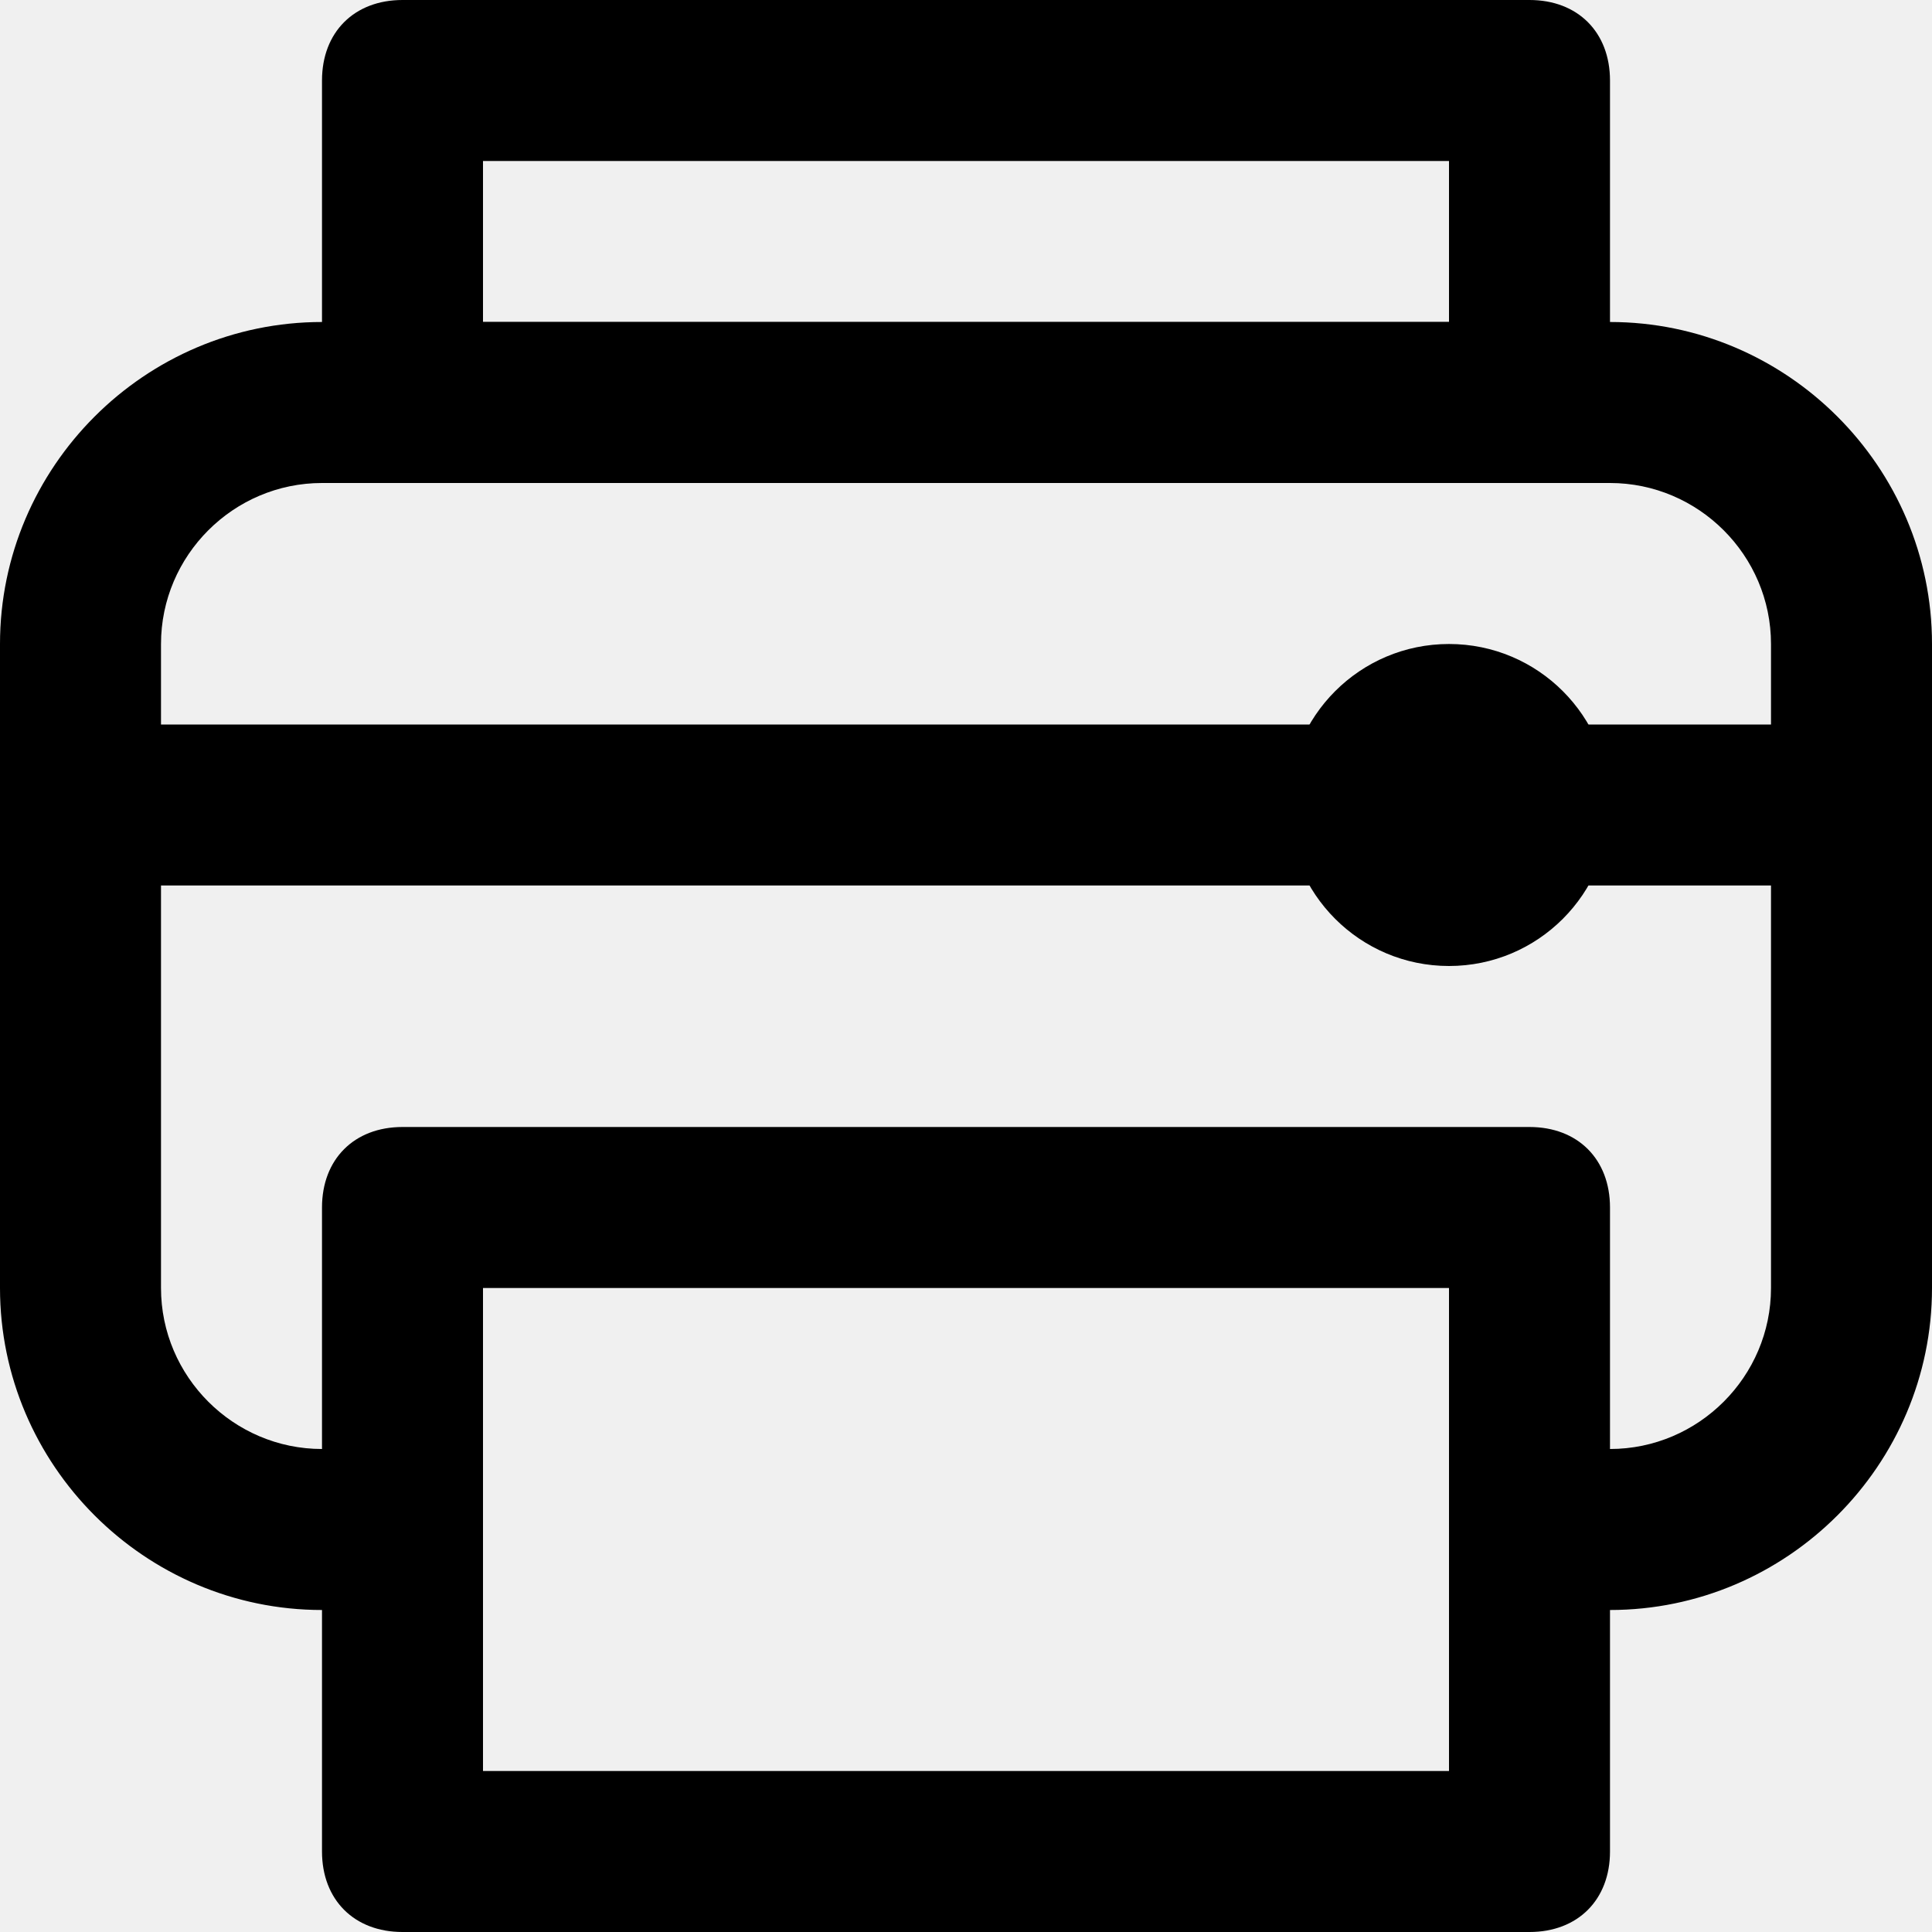
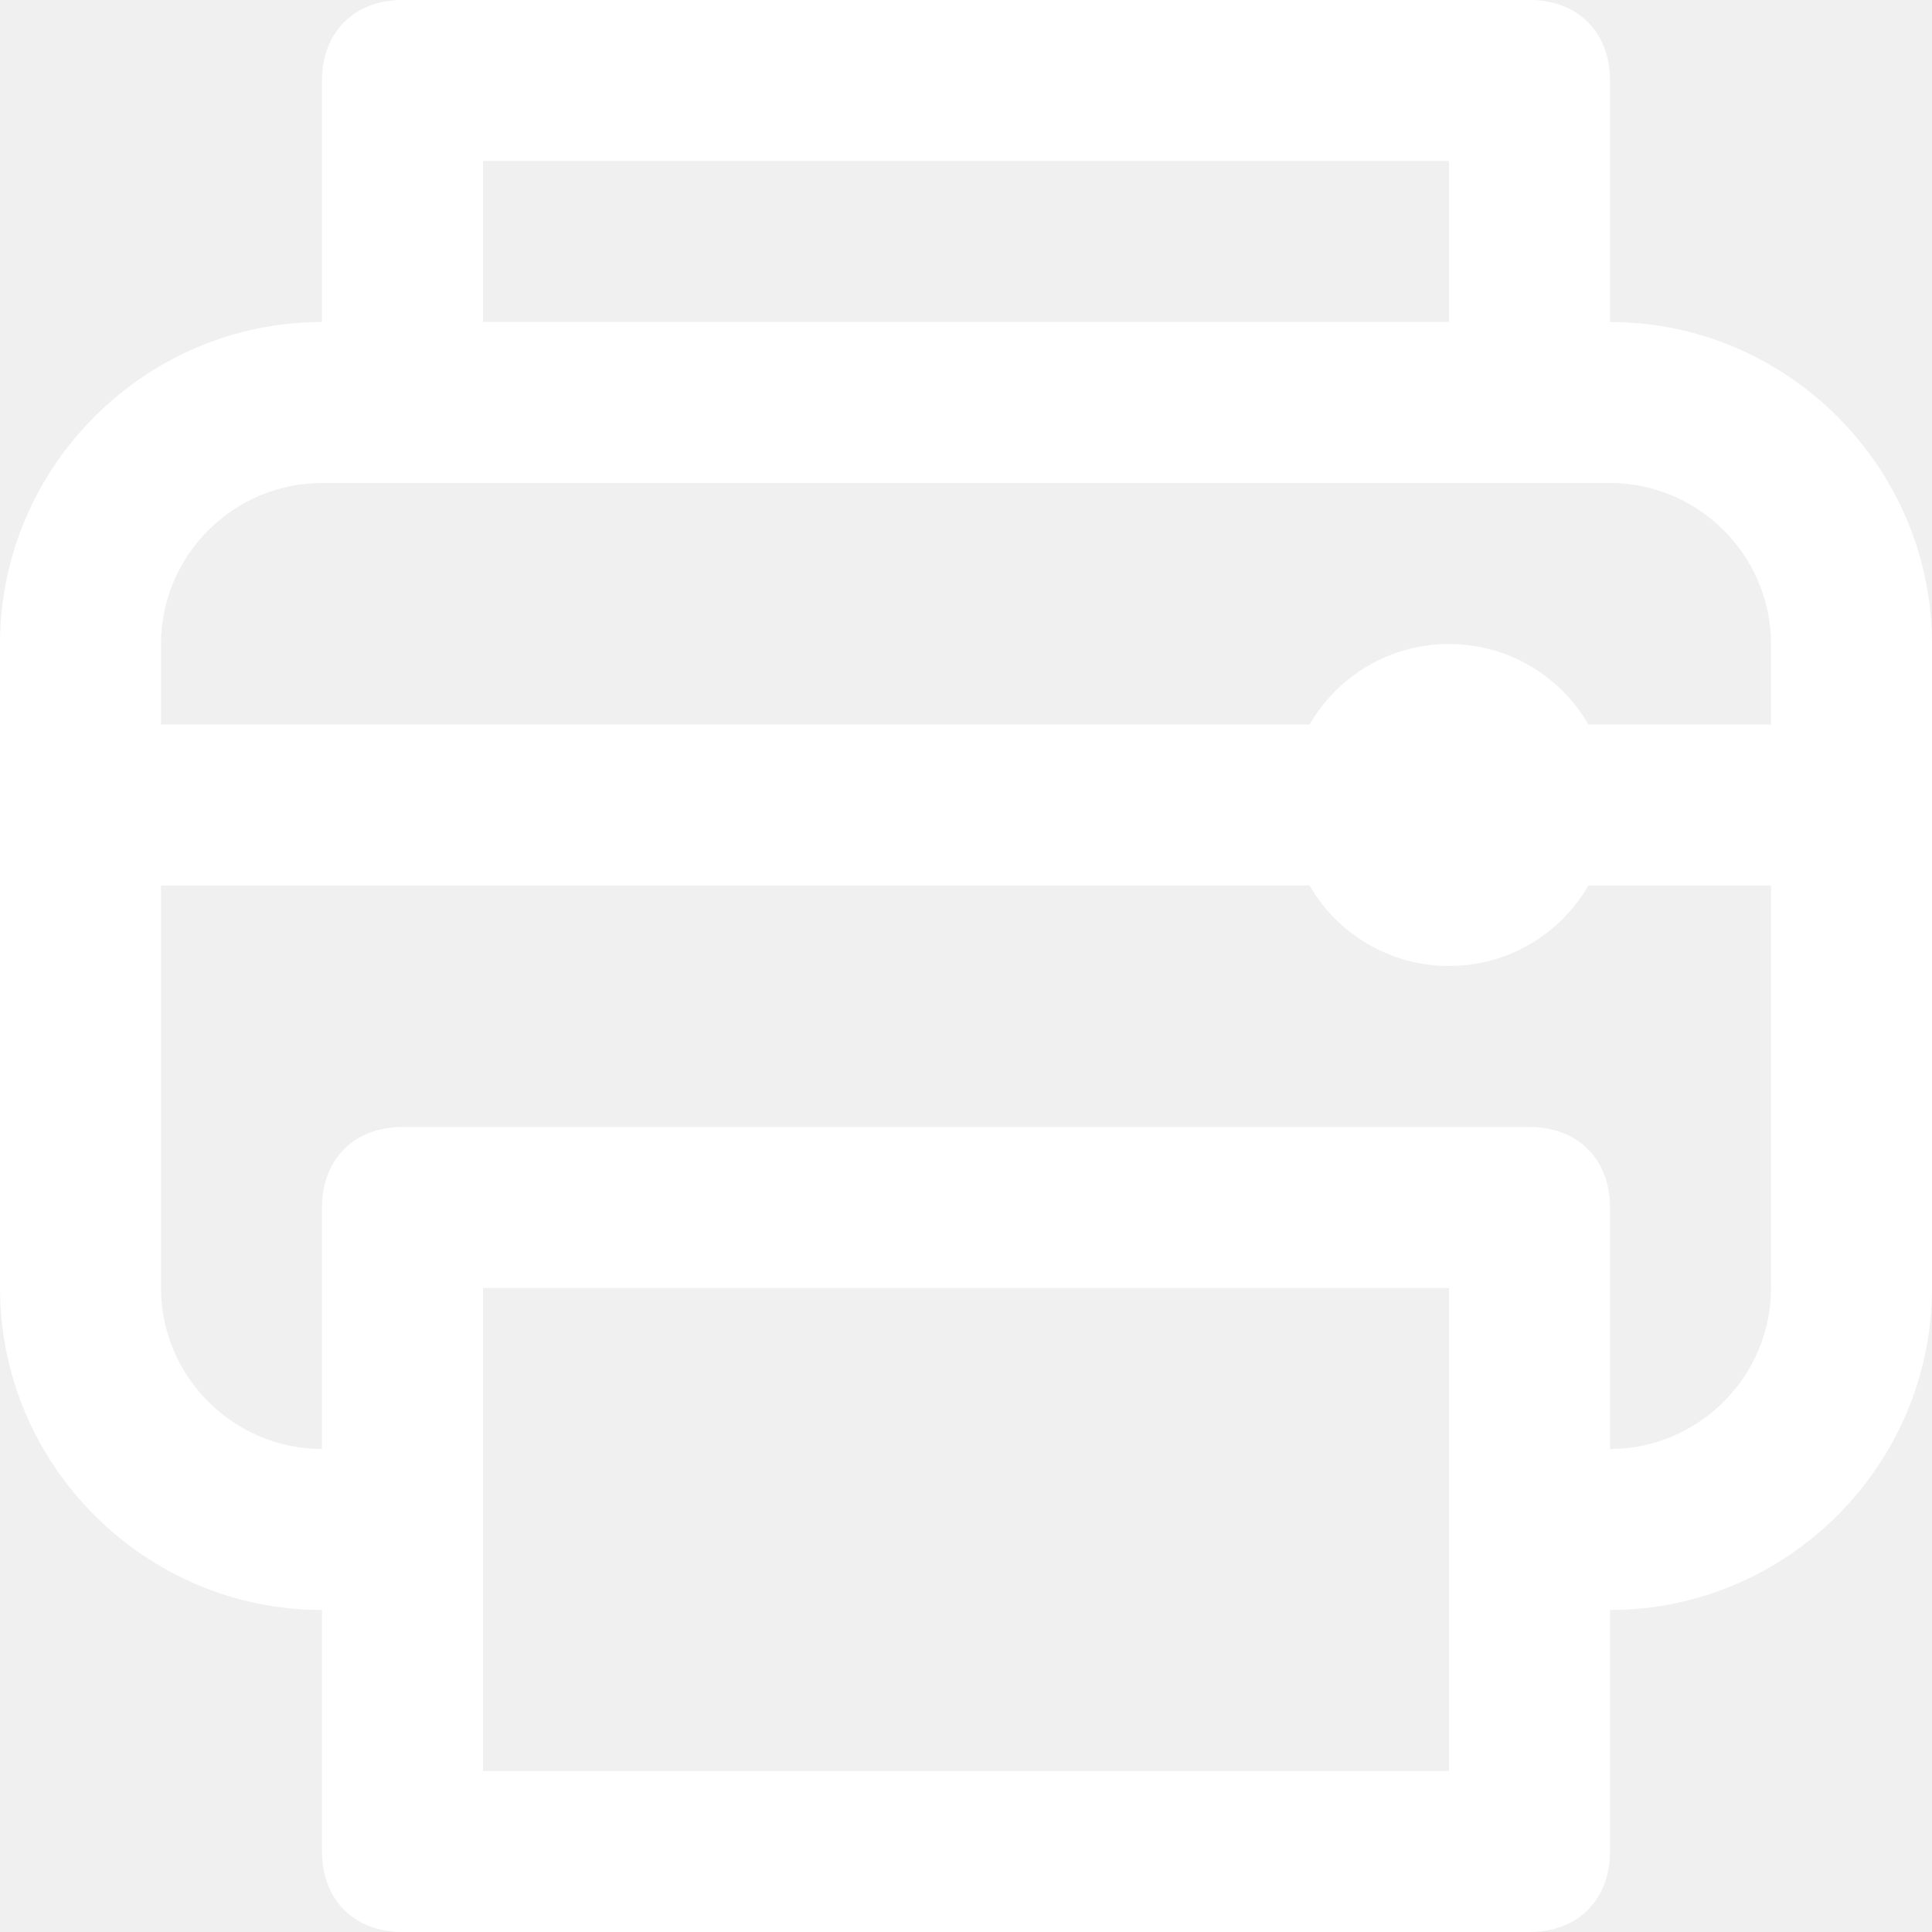
- <svg xmlns="http://www.w3.org/2000/svg" version="1.1" id="Layer_1" x="0px" y="0px" width="24px" height="24px" viewBox="0 0 24 24" enable-background="new 0 0 24 24" xml:space="preserve">
+ <svg xmlns="http://www.w3.org/2000/svg" version="1.1" id="Layer_1" x="0px" y="0px" viewBox="0 0 24 24" style="enable-background:new 0 0 24 24;" xml:space="preserve">
+   <style type="text/css">
+ 	.st0{fill:#FFFFFF;}
+ </style>
  <g>
    <g>
      <g>
-         <path d="M20,20h-1c-0.6,0-1-0.4-1-1s0.4-1,1-1h1c1.1,0,2-0.9,2-2V8c0-1.1-0.9-2-2-2H4C2.9,6,2,6.9,2,8v8c0,1.1,0.9,2,2,2h1     c0.6,0,1,0.4,1,1s-0.4,1-1,1H4c-2.2,0-4-1.8-4-4V8c0-2.2,1.8-4,4-4h16c2.2,0,4,1.8,4,4v8C24,18.2,22.2,20,20,20z" />
+         <path class="st0" d="M20,20h-1c-0.6,0-1-0.4-1-1s0.4-1,1-1h1c1.1,0,2-0.9,2-2V8c0-1.1-0.9-2-2-2H4C2.9,6,2,6.9,2,8v8     c0,1.1,0.9,2,2,2h1c0.6,0,1,0.4,1,1s-0.4,1-1,1H4c-2.2,0-4-1.8-4-4V8c0-2.2,1.8-4,4-4h16c2.2,0,4,1.8,4,4v8     C24,18.2,22.2,20,20,20z" />
      </g>
    </g>
    <g>
      <g>
-         <path d="M19,24H5c-0.6,0-1-0.4-1-1v-8c0-0.6,0.4-1,1-1h14c0.6,0,1,0.4,1,1v8C20,23.6,19.6,24,19,24z M6,22h12v-6H6V22z" />
+         <path class="st0" d="M19,24H5c-0.6,0-1-0.4-1-1v-8c0-0.6,0.4-1,1-1h14c0.6,0,1,0.4,1,1v8C20,23.6,19.6,24,19,24z M6,22h12v-6H6     V22z" />
      </g>
    </g>
    <g>
      <g>
-         <path d="M19,6H5C4.4,6,4,5.6,4,5V1c0-0.6,0.4-1,1-1h14c0.6,0,1,0.4,1,1v4C20,5.6,19.6,6,19,6z M6,4h12V2H6V4z" />
+         <path class="st0" d="M19,6H5C4.4,6,4,5.6,4,5V1c0-0.6,0.4-1,1-1h14c0.6,0,1,0.4,1,1v4C20,5.6,19.6,6,19,6z M6,4h12V2H6V4z" />
      </g>
    </g>
    <g>
      <g>
-         <circle cx="18" cy="10" r="2" />
+         <circle class="st0" cx="18" cy="10" r="2" />
      </g>
    </g>
    <g>
      <g>
-         <path d="M23,11H1c-0.6,0-1-0.4-1-1s0.4-1,1-1h22c0.6,0,1,0.4,1,1S23.6,11,23,11z" />
+         <path class="st0" d="M23,11H1c-0.6,0-1-0.4-1-1s0.4-1,1-1h22c0.6,0,1,0.4,1,1S23.6,11,23,11z" />
      </g>
    </g>
  </g>
</svg>
